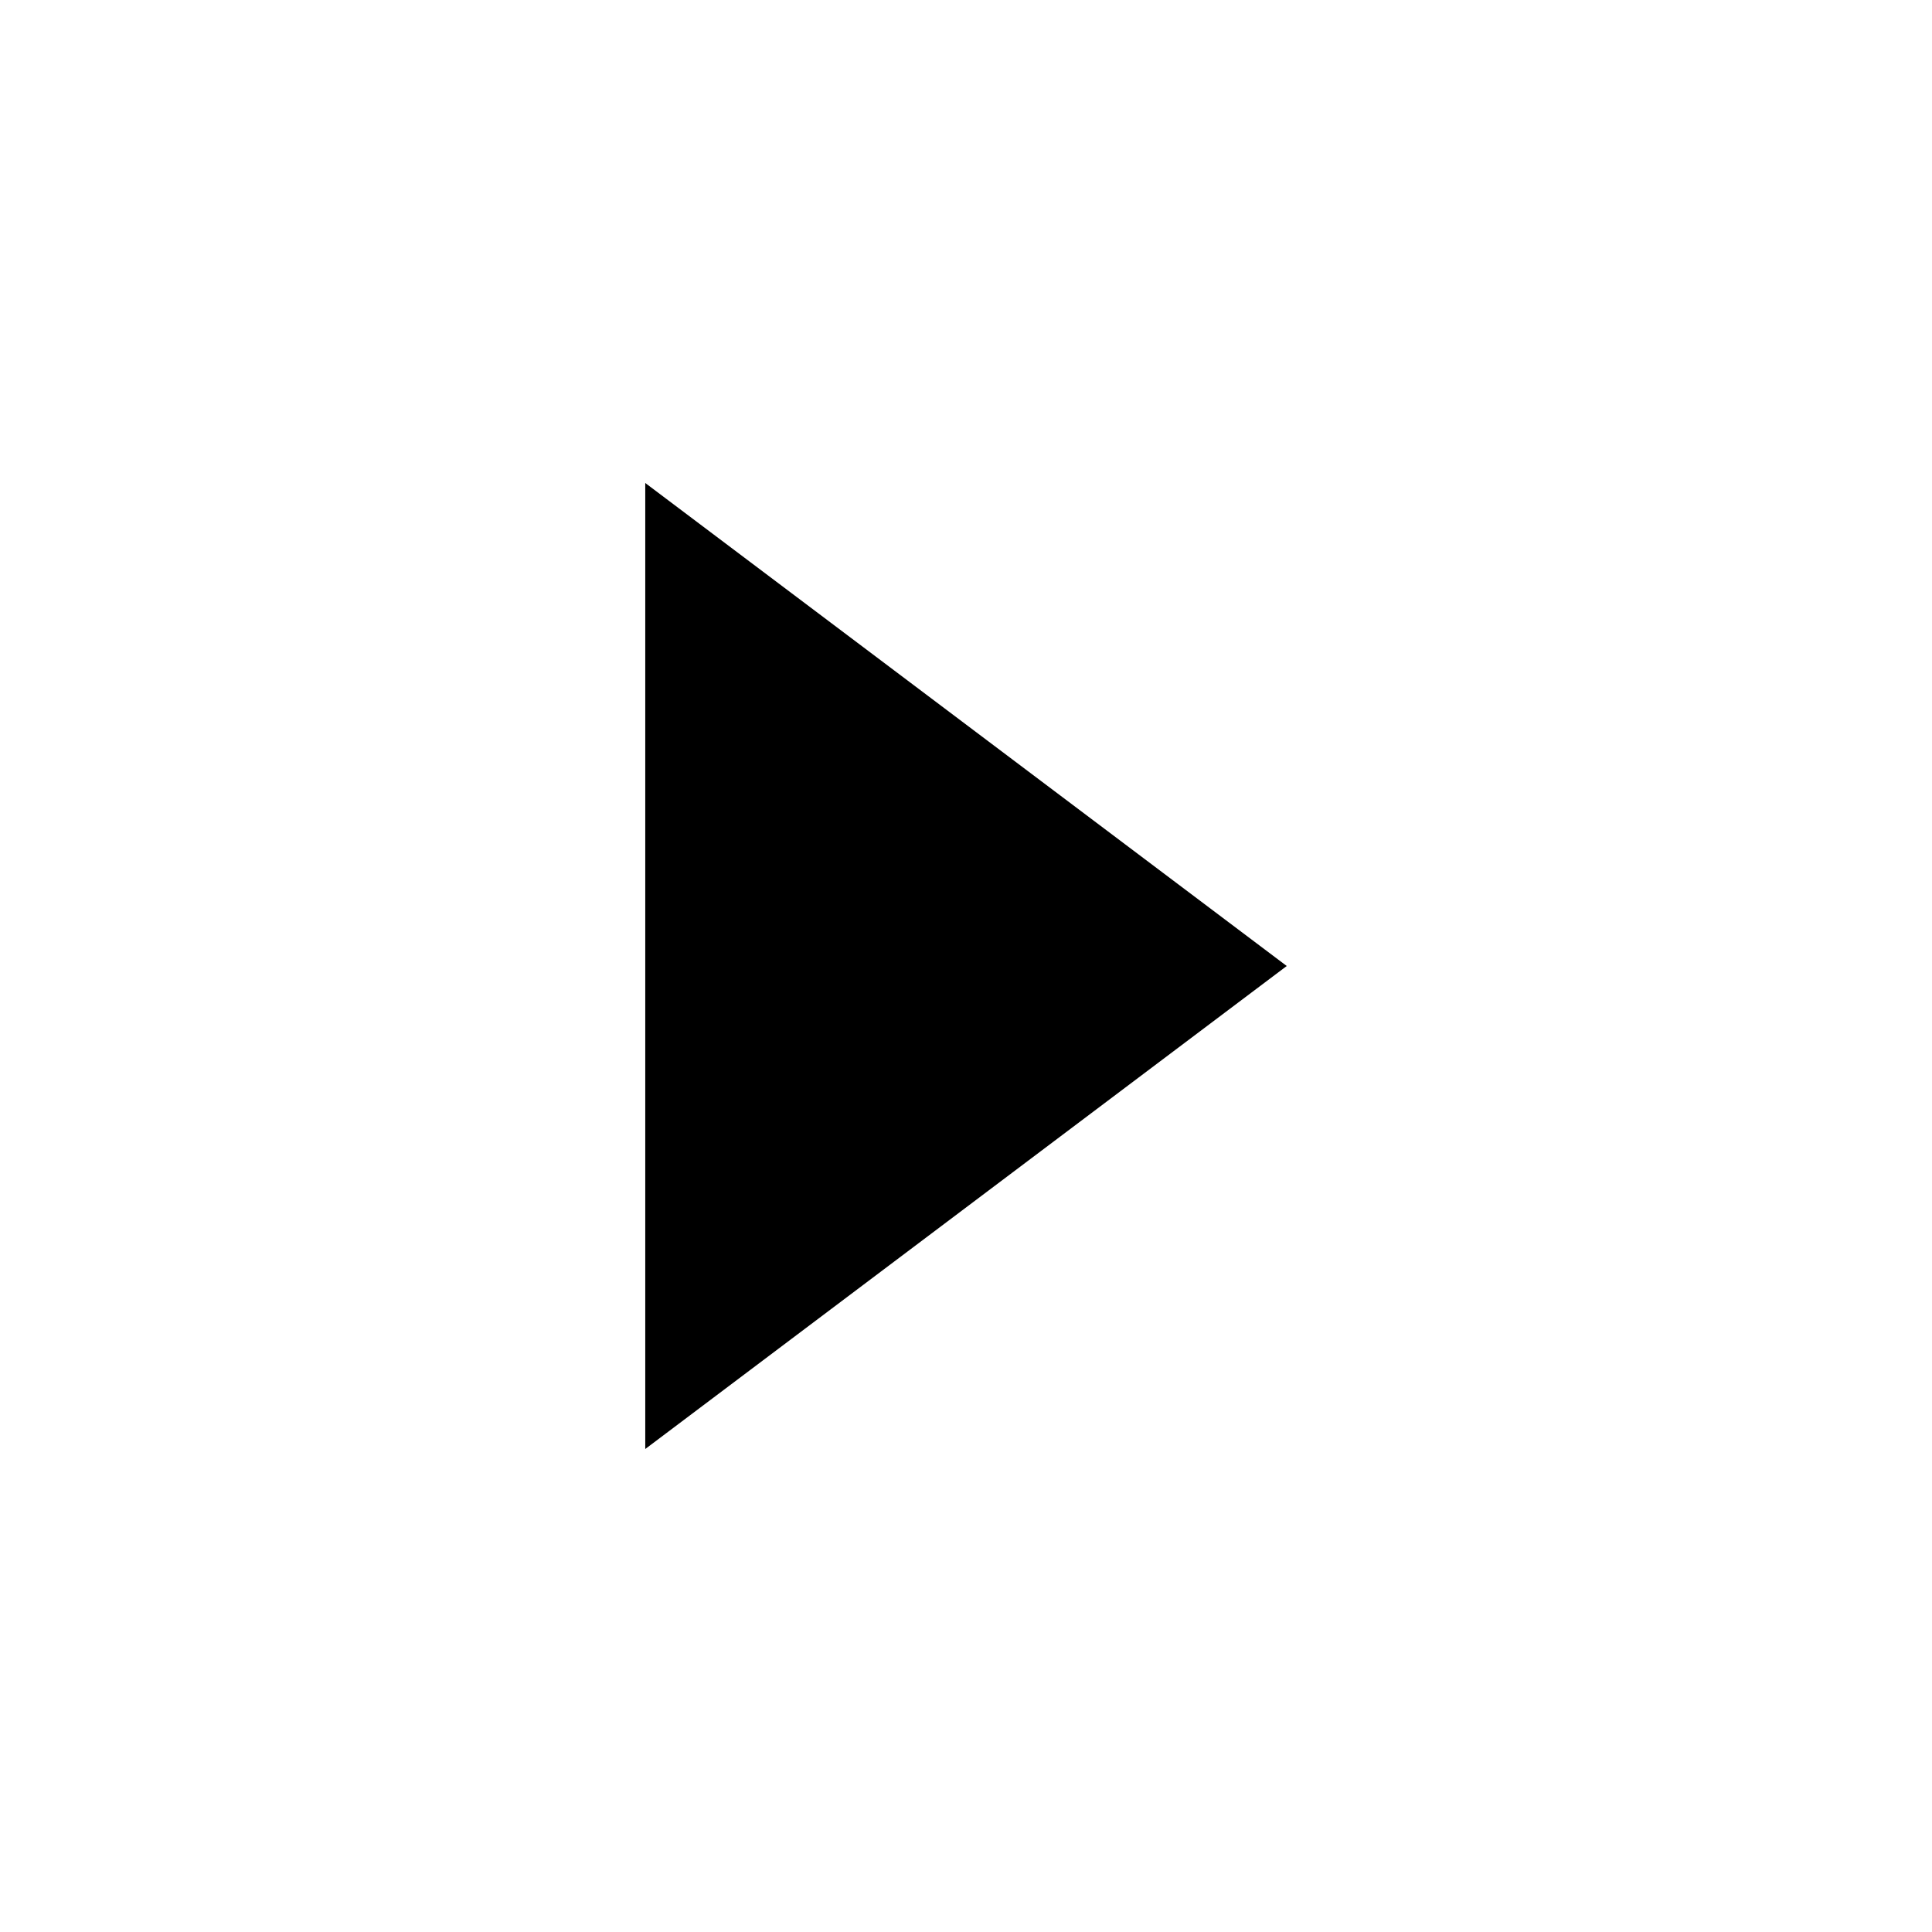
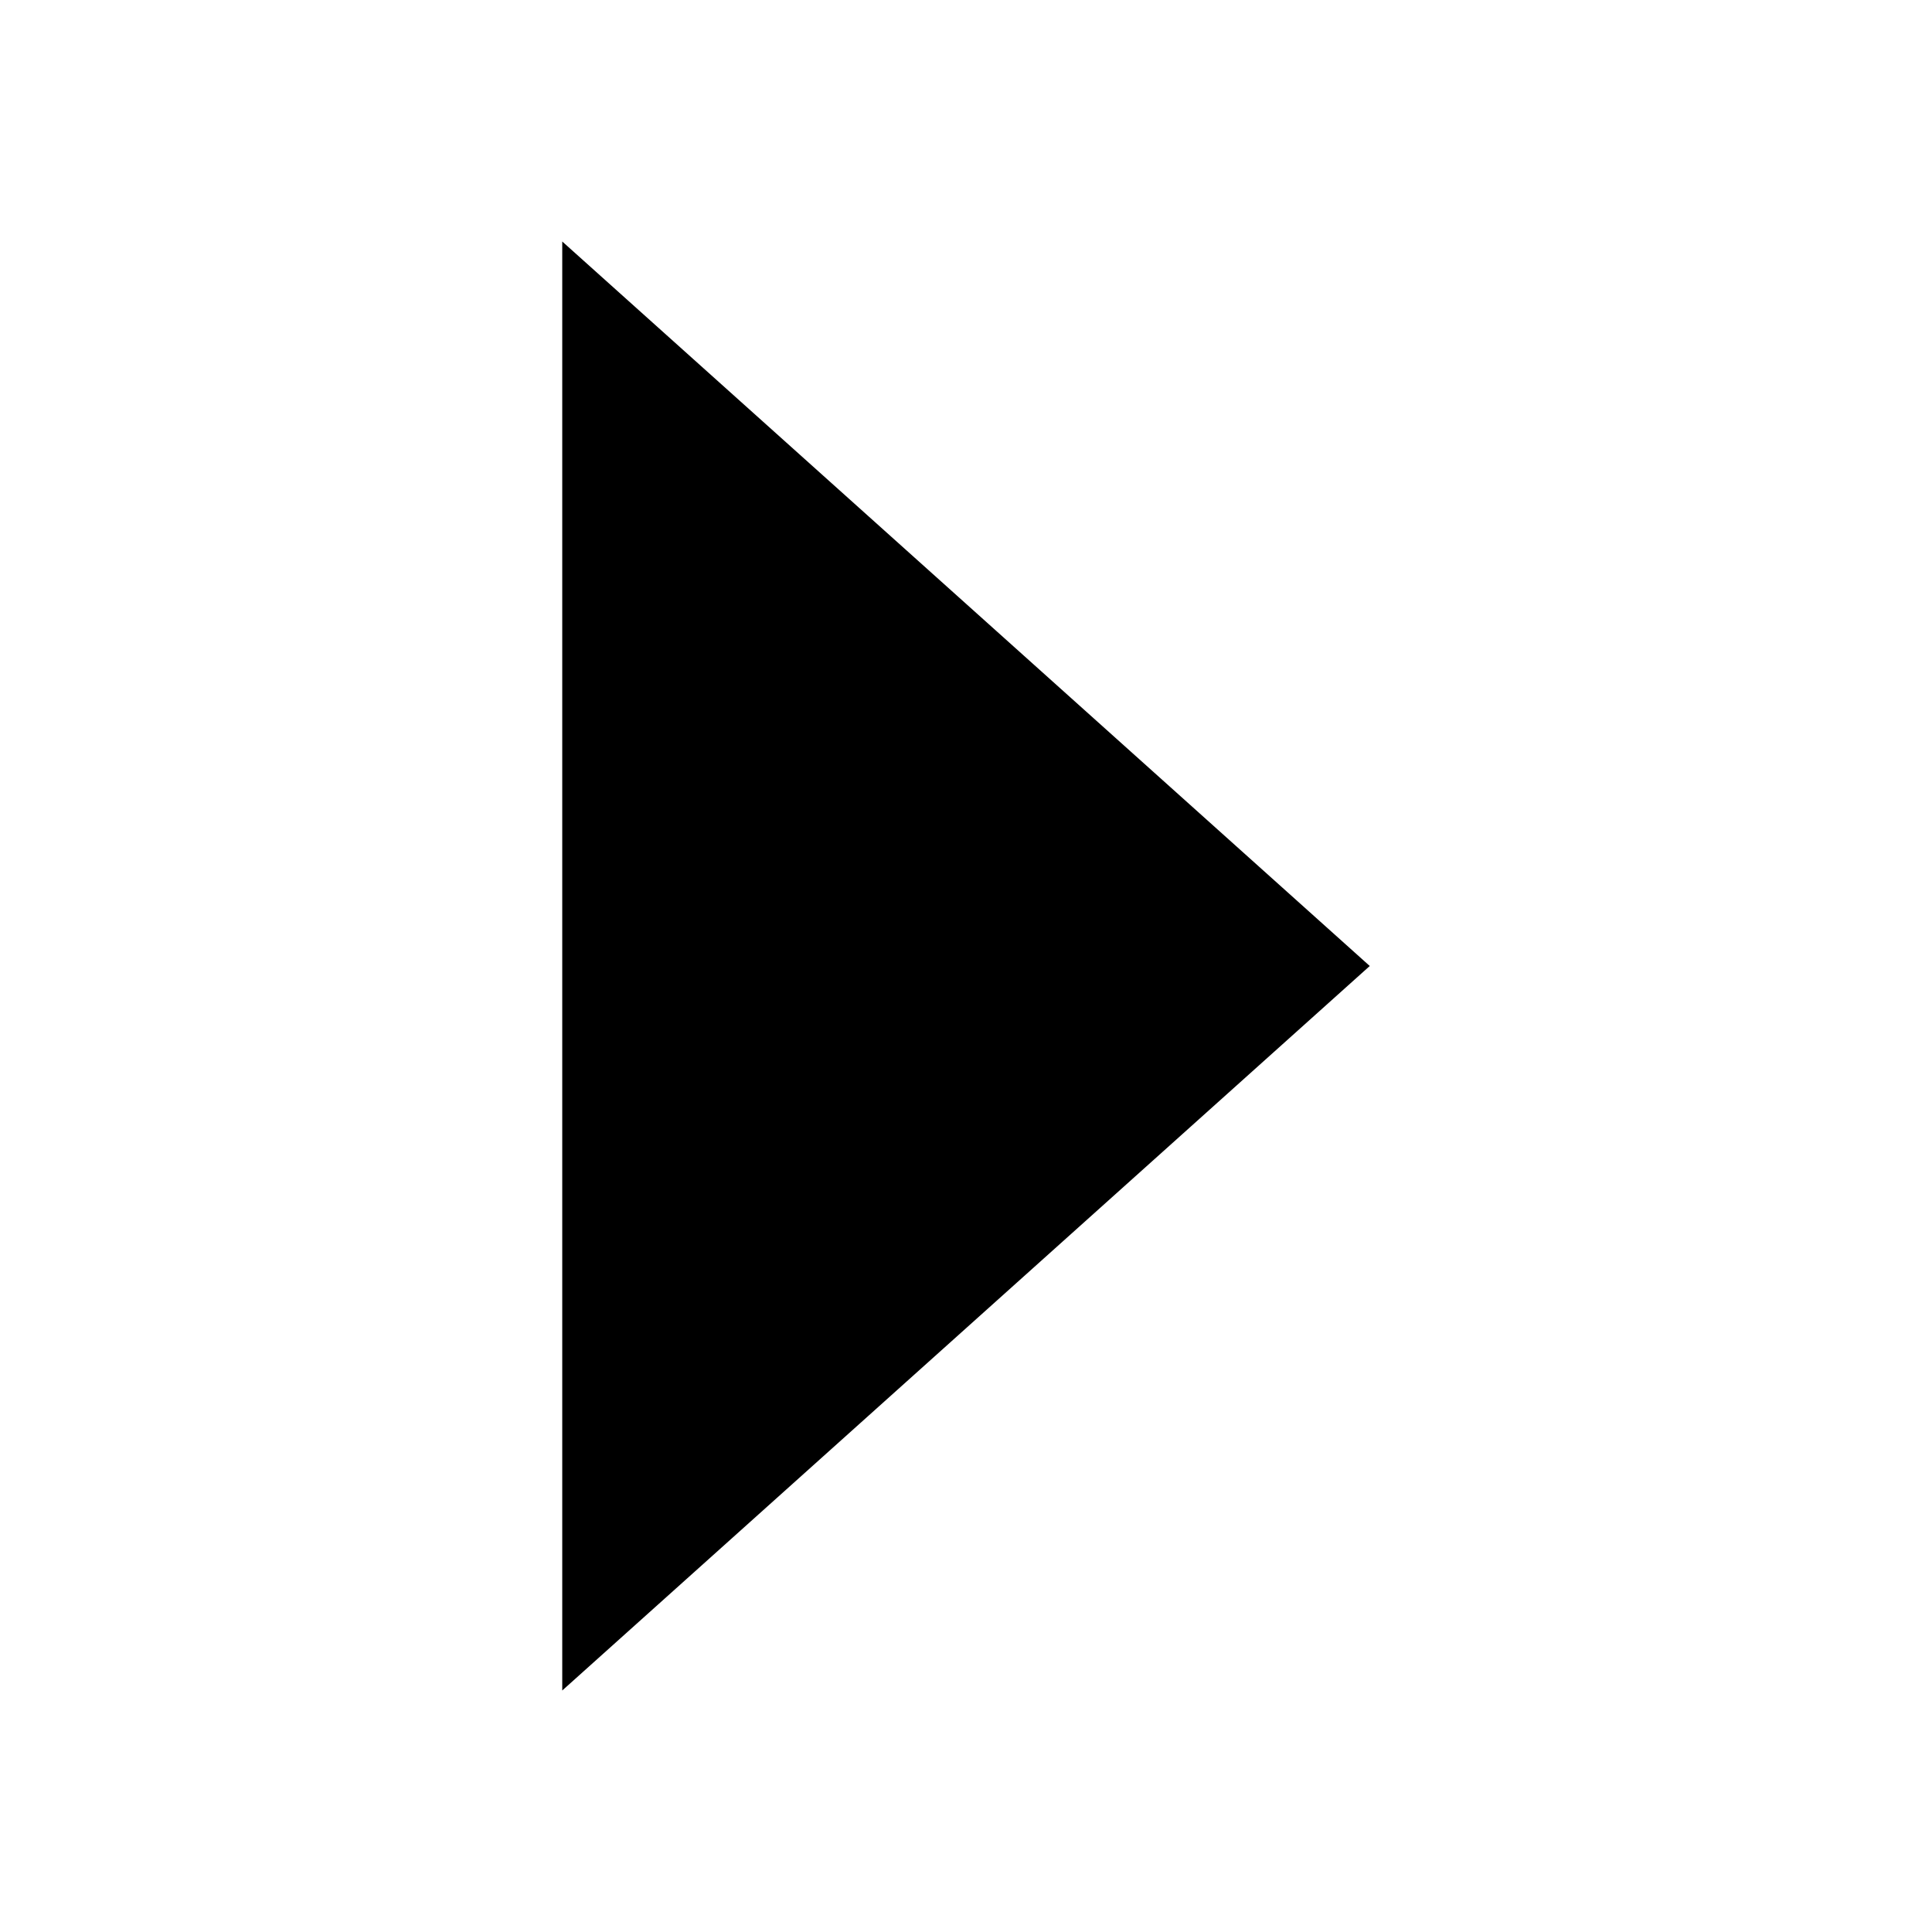
<svg xmlns="http://www.w3.org/2000/svg" viewBox="0 0 512 512">
-   <path d="M171 128 L171 384 L341 256 Z" fill="currentColor" stroke="currentColor" stroke-width="0" stroke-linecap="round" stroke-linejoin="round" />
+   <path d="M149 64 L149 448 L363 256 Z" fill="currentColor" stroke="currentColor" stroke-width="0" stroke-linecap="round" stroke-linejoin="round" />
</svg>
